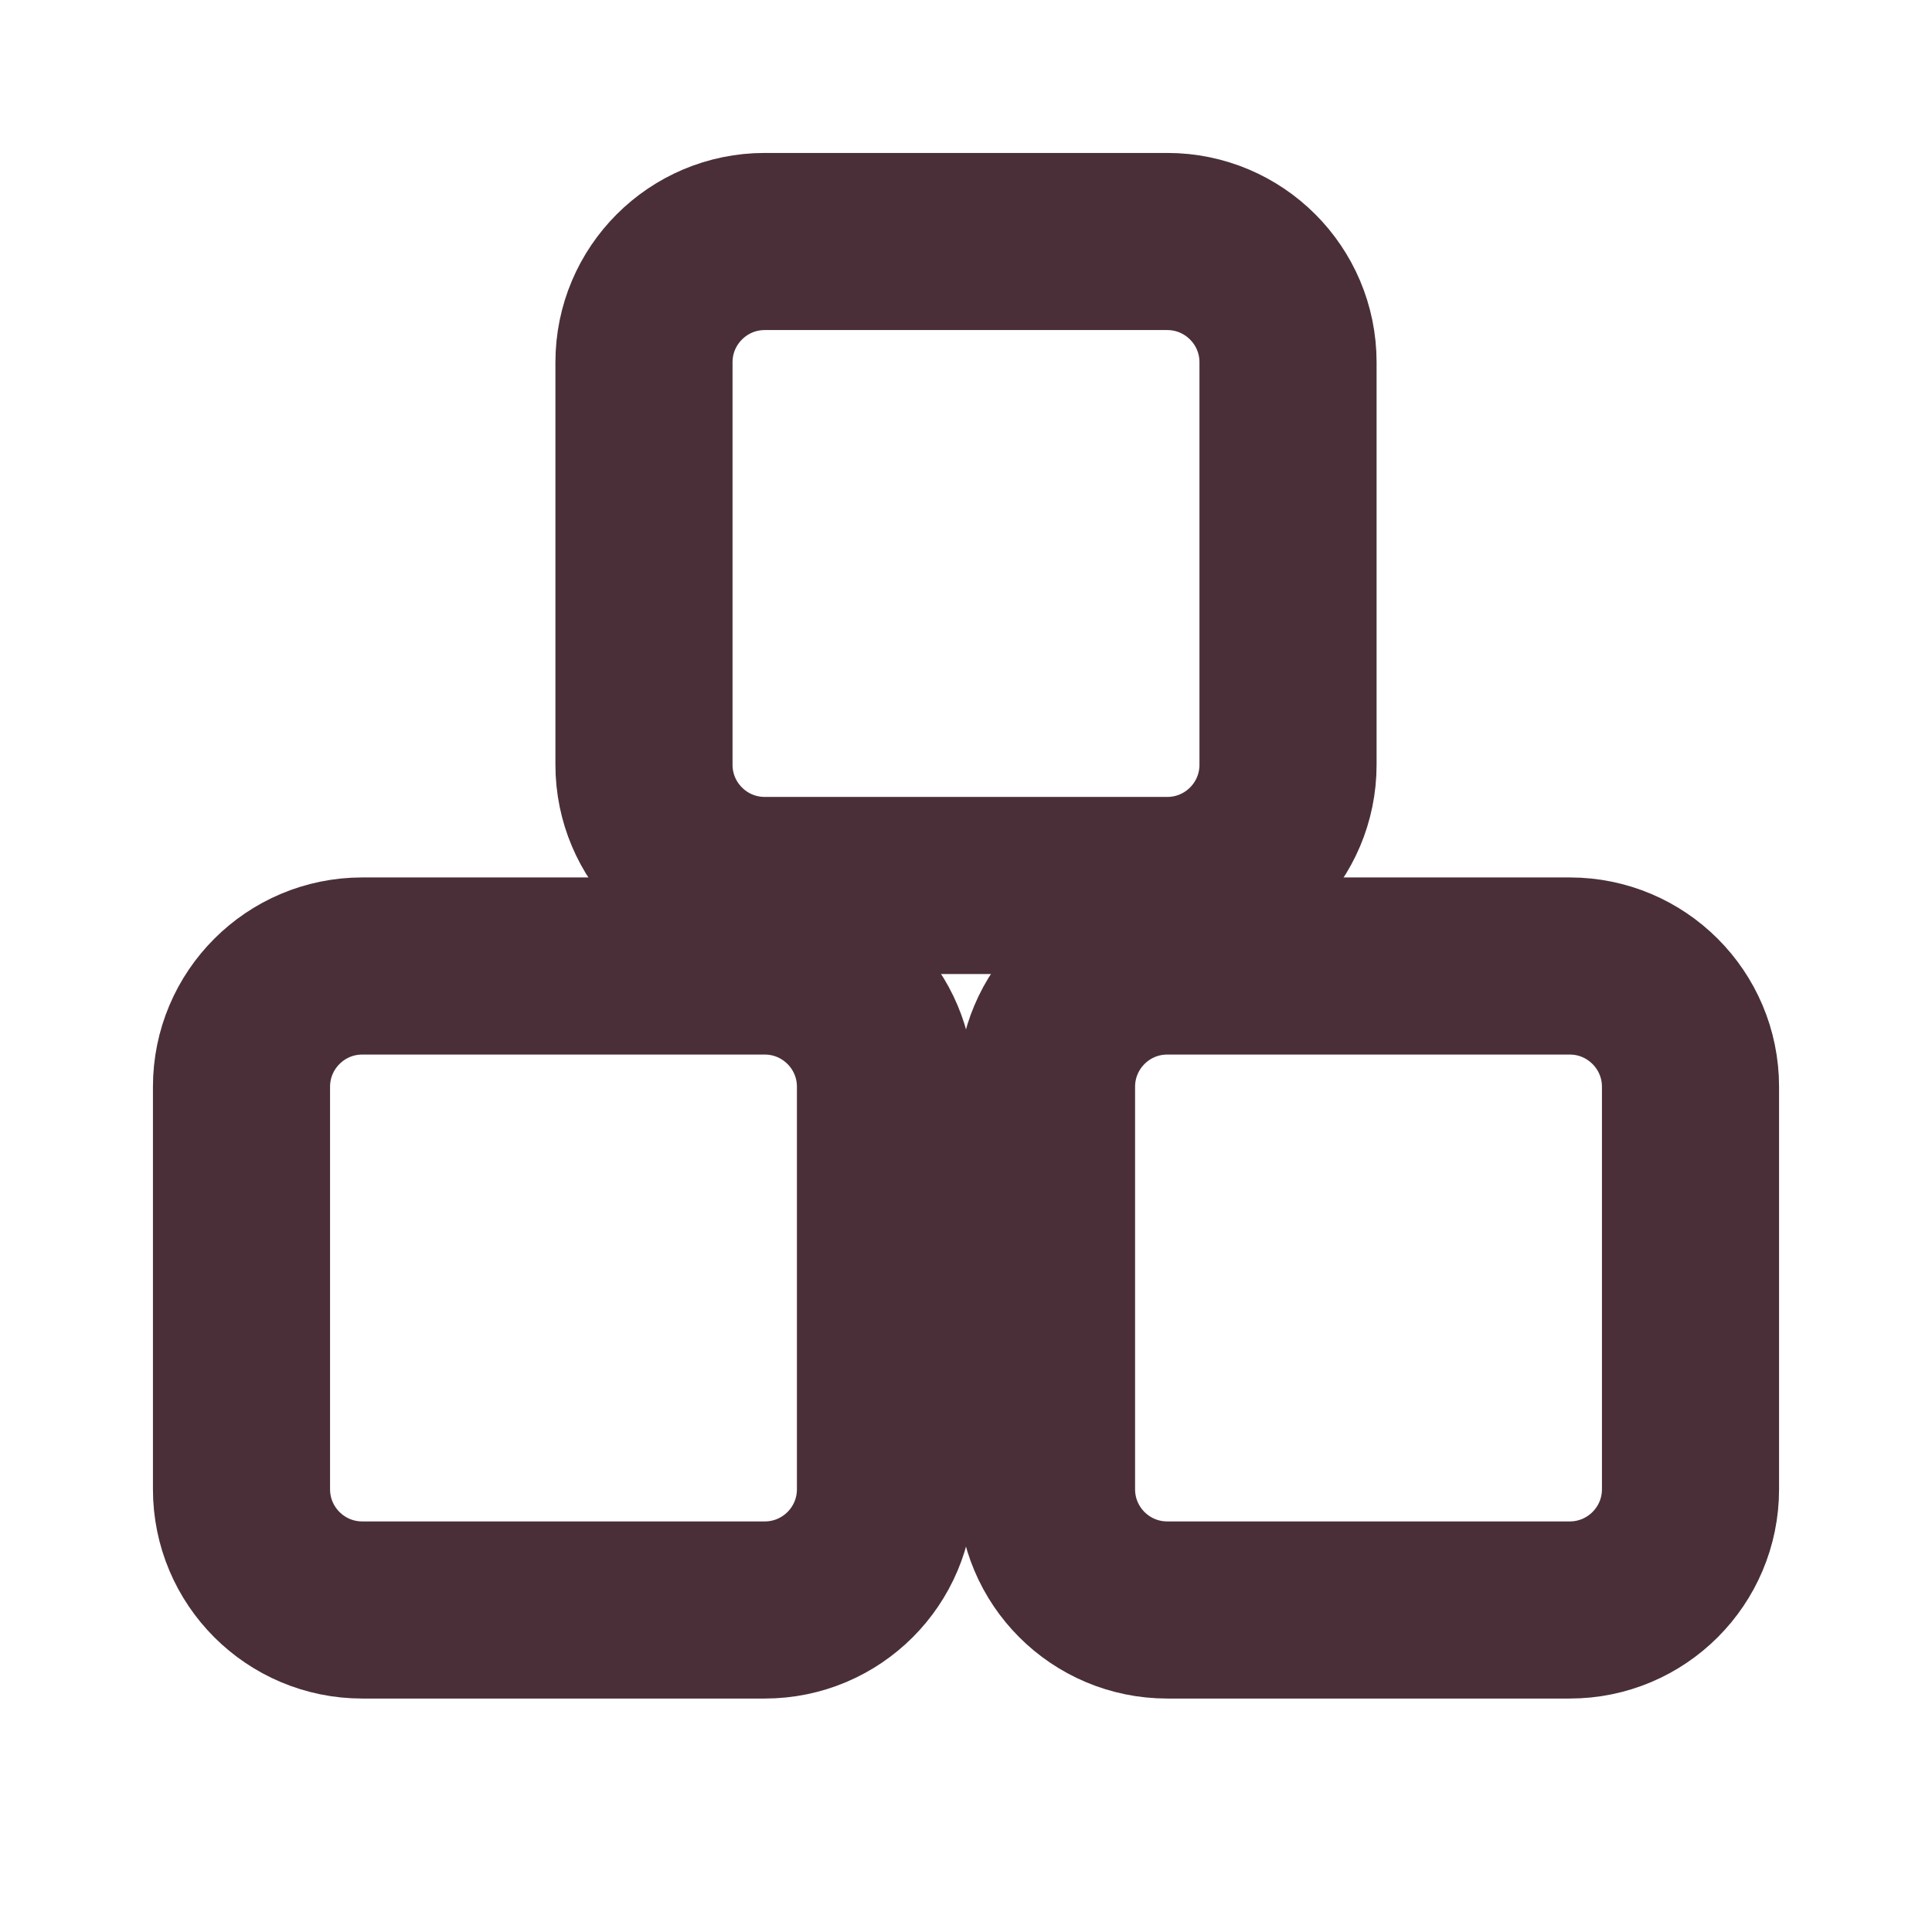
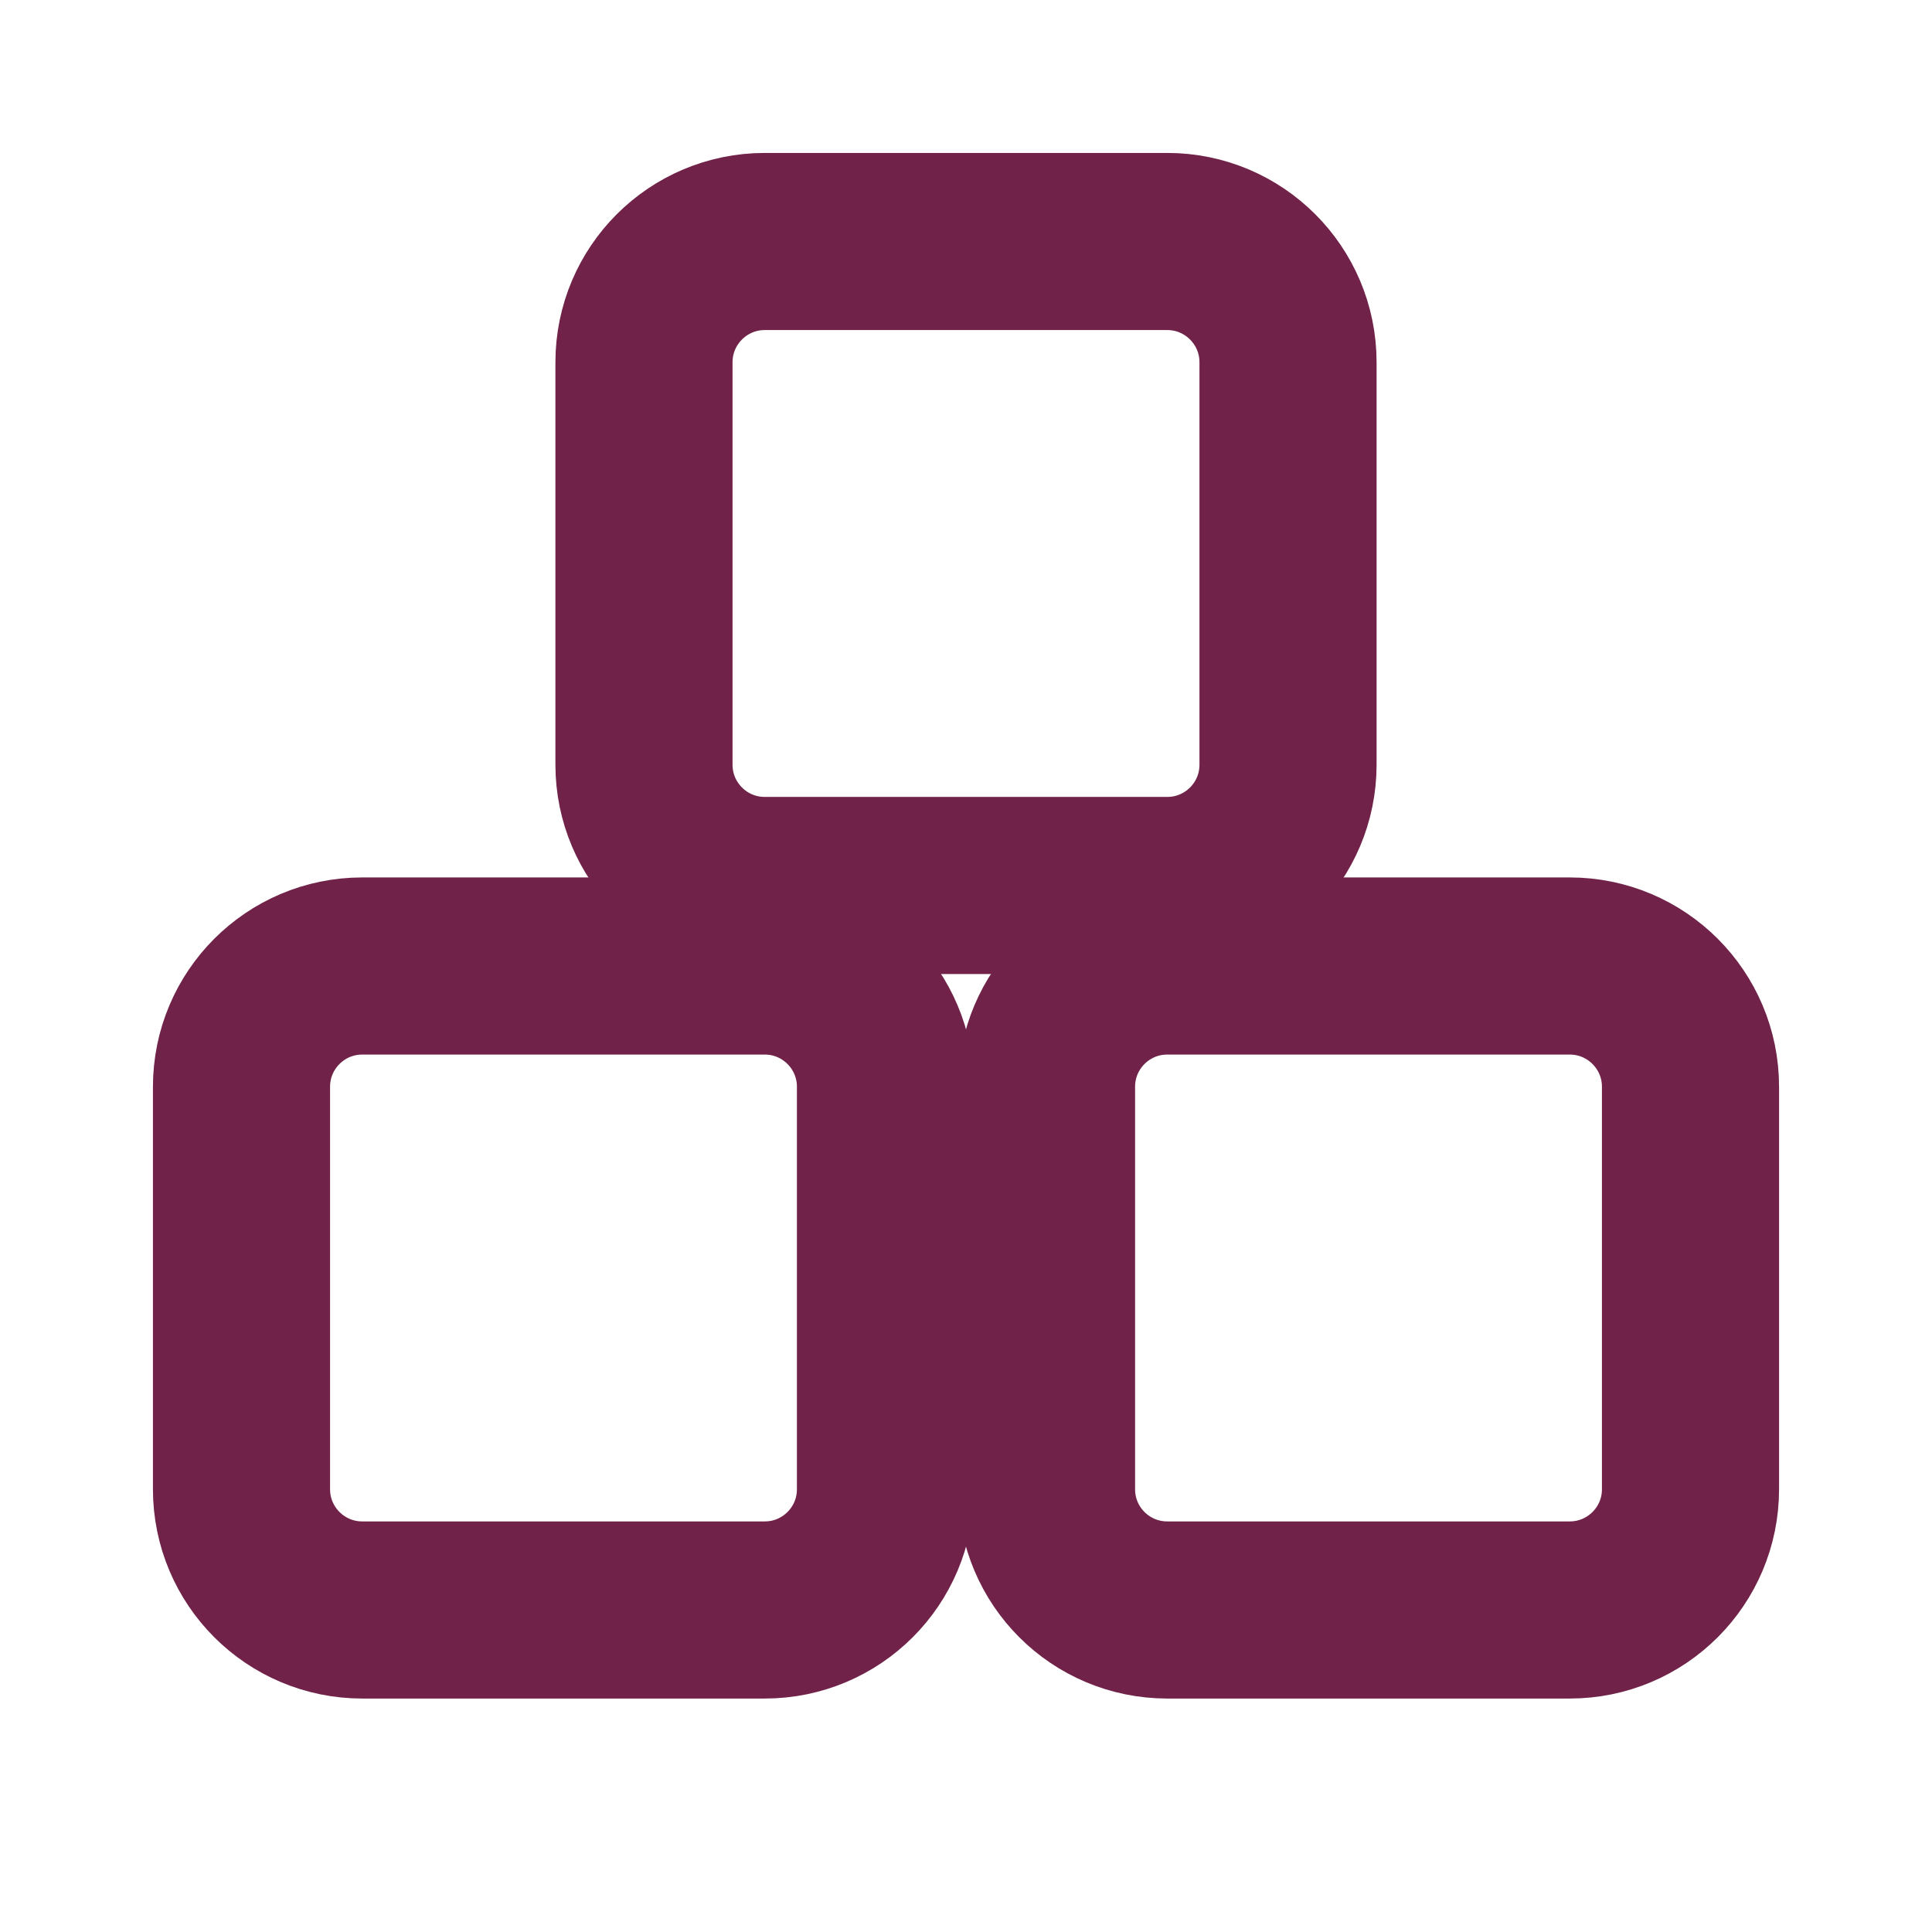
<svg xmlns="http://www.w3.org/2000/svg" preserveAspectRatio="none" overflow="visible" style="display: block;" width="28" height="28" viewBox="0 0 28 28" fill="none">
  <g id="Icon/boxes">
-     <path id="Vector" d="M5.25 14H11.083C12.05 14 12.833 14.784 12.833 15.75V21.583C12.833 22.55 12.05 23.333 11.083 23.333H5.25C4.284 23.333 3.5 22.55 3.5 21.583V15.75C3.5 14.784 4.284 14 5.25 14Z" stroke-width="2.567" stroke-linecap="round" stroke-linejoin="round" stroke="#4A2F39" />
-     <path id="Vector_2" d="M16.917 14H22.75C23.716 14 24.5 14.784 24.5 15.75V21.583C24.5 22.55 23.716 23.333 22.75 23.333H16.917C15.95 23.333 15.167 22.55 15.167 21.583V15.75C15.167 14.784 15.95 14 16.917 14Z" stroke-width="2.567" stroke-linecap="round" stroke-linejoin="round" stroke="#4A2F39" />
-     <path id="Vector_3" d="M11.083 3.5H16.917C17.883 3.5 18.667 4.284 18.667 5.25V11.083C18.667 12.05 17.883 12.833 16.917 12.833H11.083C10.117 12.833 9.333 12.05 9.333 11.083V5.25C9.333 4.284 10.117 3.5 11.083 3.5Z" stroke-width="2.567" stroke-linecap="round" stroke-linejoin="round" stroke="#4A2F39" />
+     <path id="Vector" d="M5.25 14H11.083C12.05 14 12.833 14.784 12.833 15.75V21.583C12.833 22.55 12.05 23.333 11.083 23.333H5.25C4.284 23.333 3.5 22.55 3.5 21.583V15.75C3.5 14.784 4.284 14 5.25 14Z" stroke-width="2.567" stroke-linecap="round" stroke-linejoin="round" stroke="#702249" />
+     <path id="Vector_2" d="M16.917 14H22.75C23.716 14 24.5 14.784 24.5 15.75V21.583C24.5 22.55 23.716 23.333 22.75 23.333H16.917C15.95 23.333 15.167 22.55 15.167 21.583V15.75C15.167 14.784 15.95 14 16.917 14Z" stroke-width="2.567" stroke-linecap="round" stroke-linejoin="round" stroke="#702249" />
+     <path id="Vector_3" d="M11.083 3.5H16.917C17.883 3.5 18.667 4.284 18.667 5.25V11.083C18.667 12.05 17.883 12.833 16.917 12.833H11.083C10.117 12.833 9.333 12.05 9.333 11.083V5.25C9.333 4.284 10.117 3.5 11.083 3.5Z" stroke-width="2.567" stroke-linecap="round" stroke-linejoin="round" stroke="#702249" />
  </g>
</svg>
